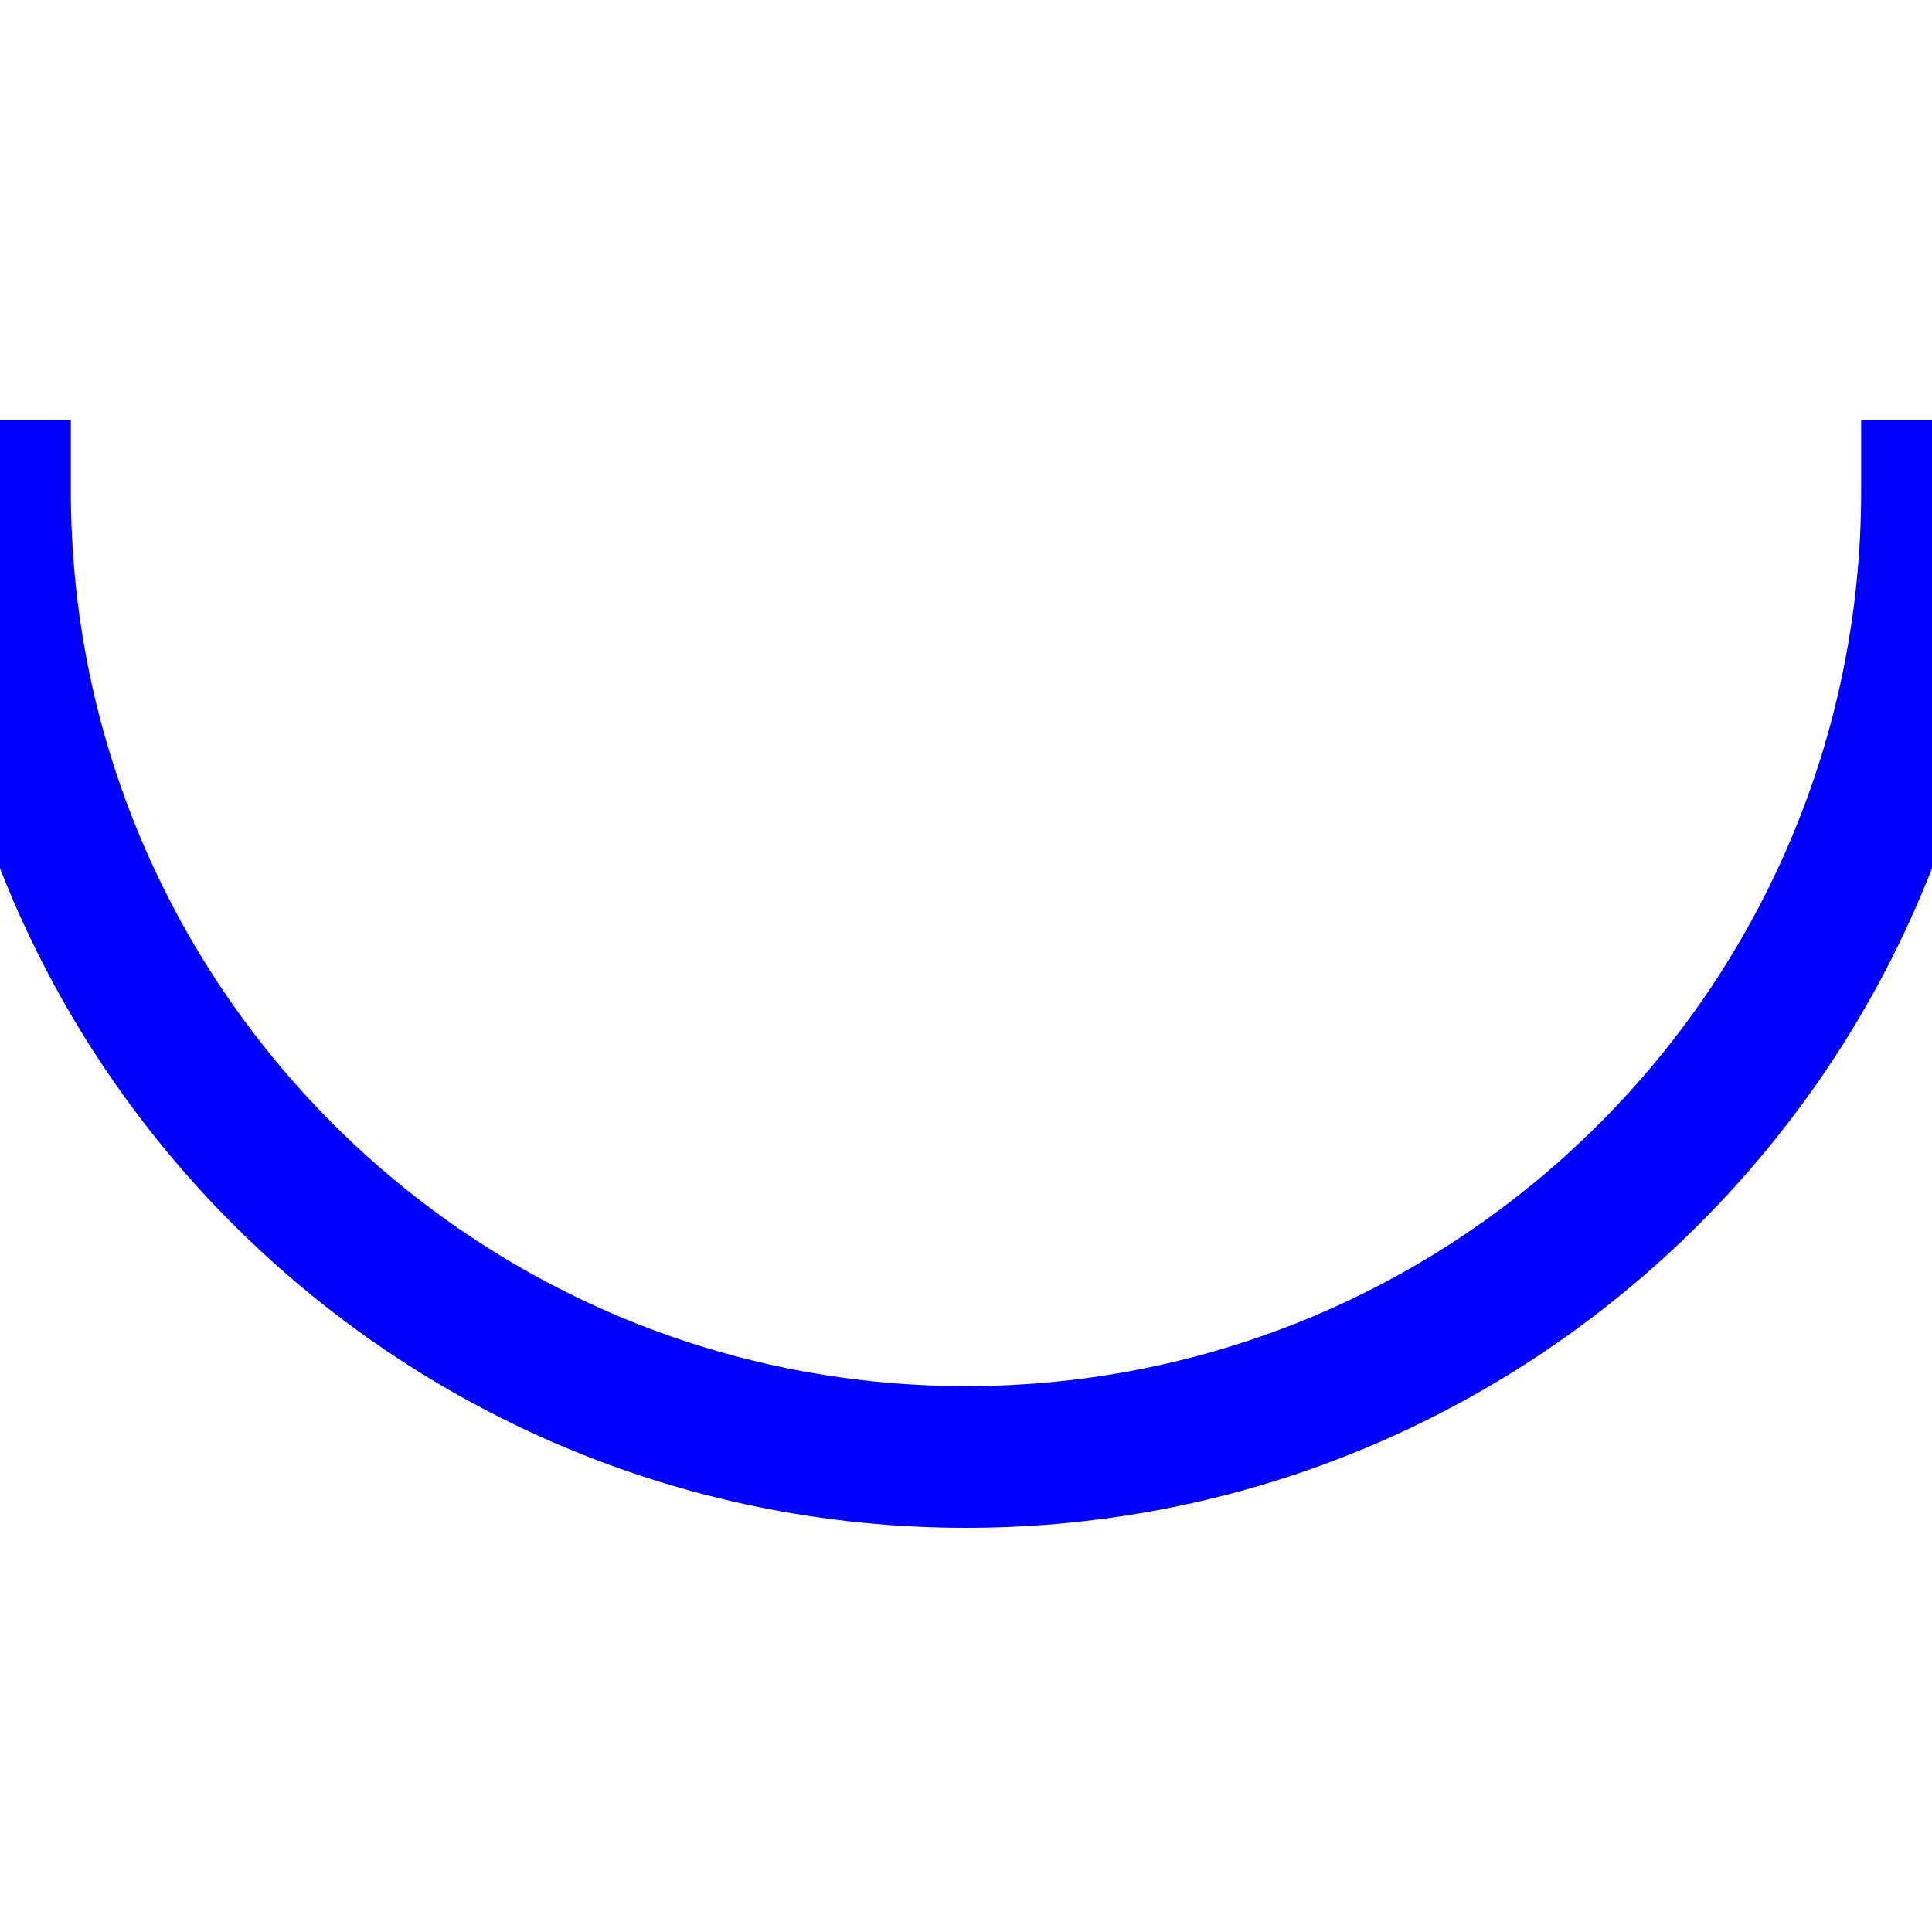
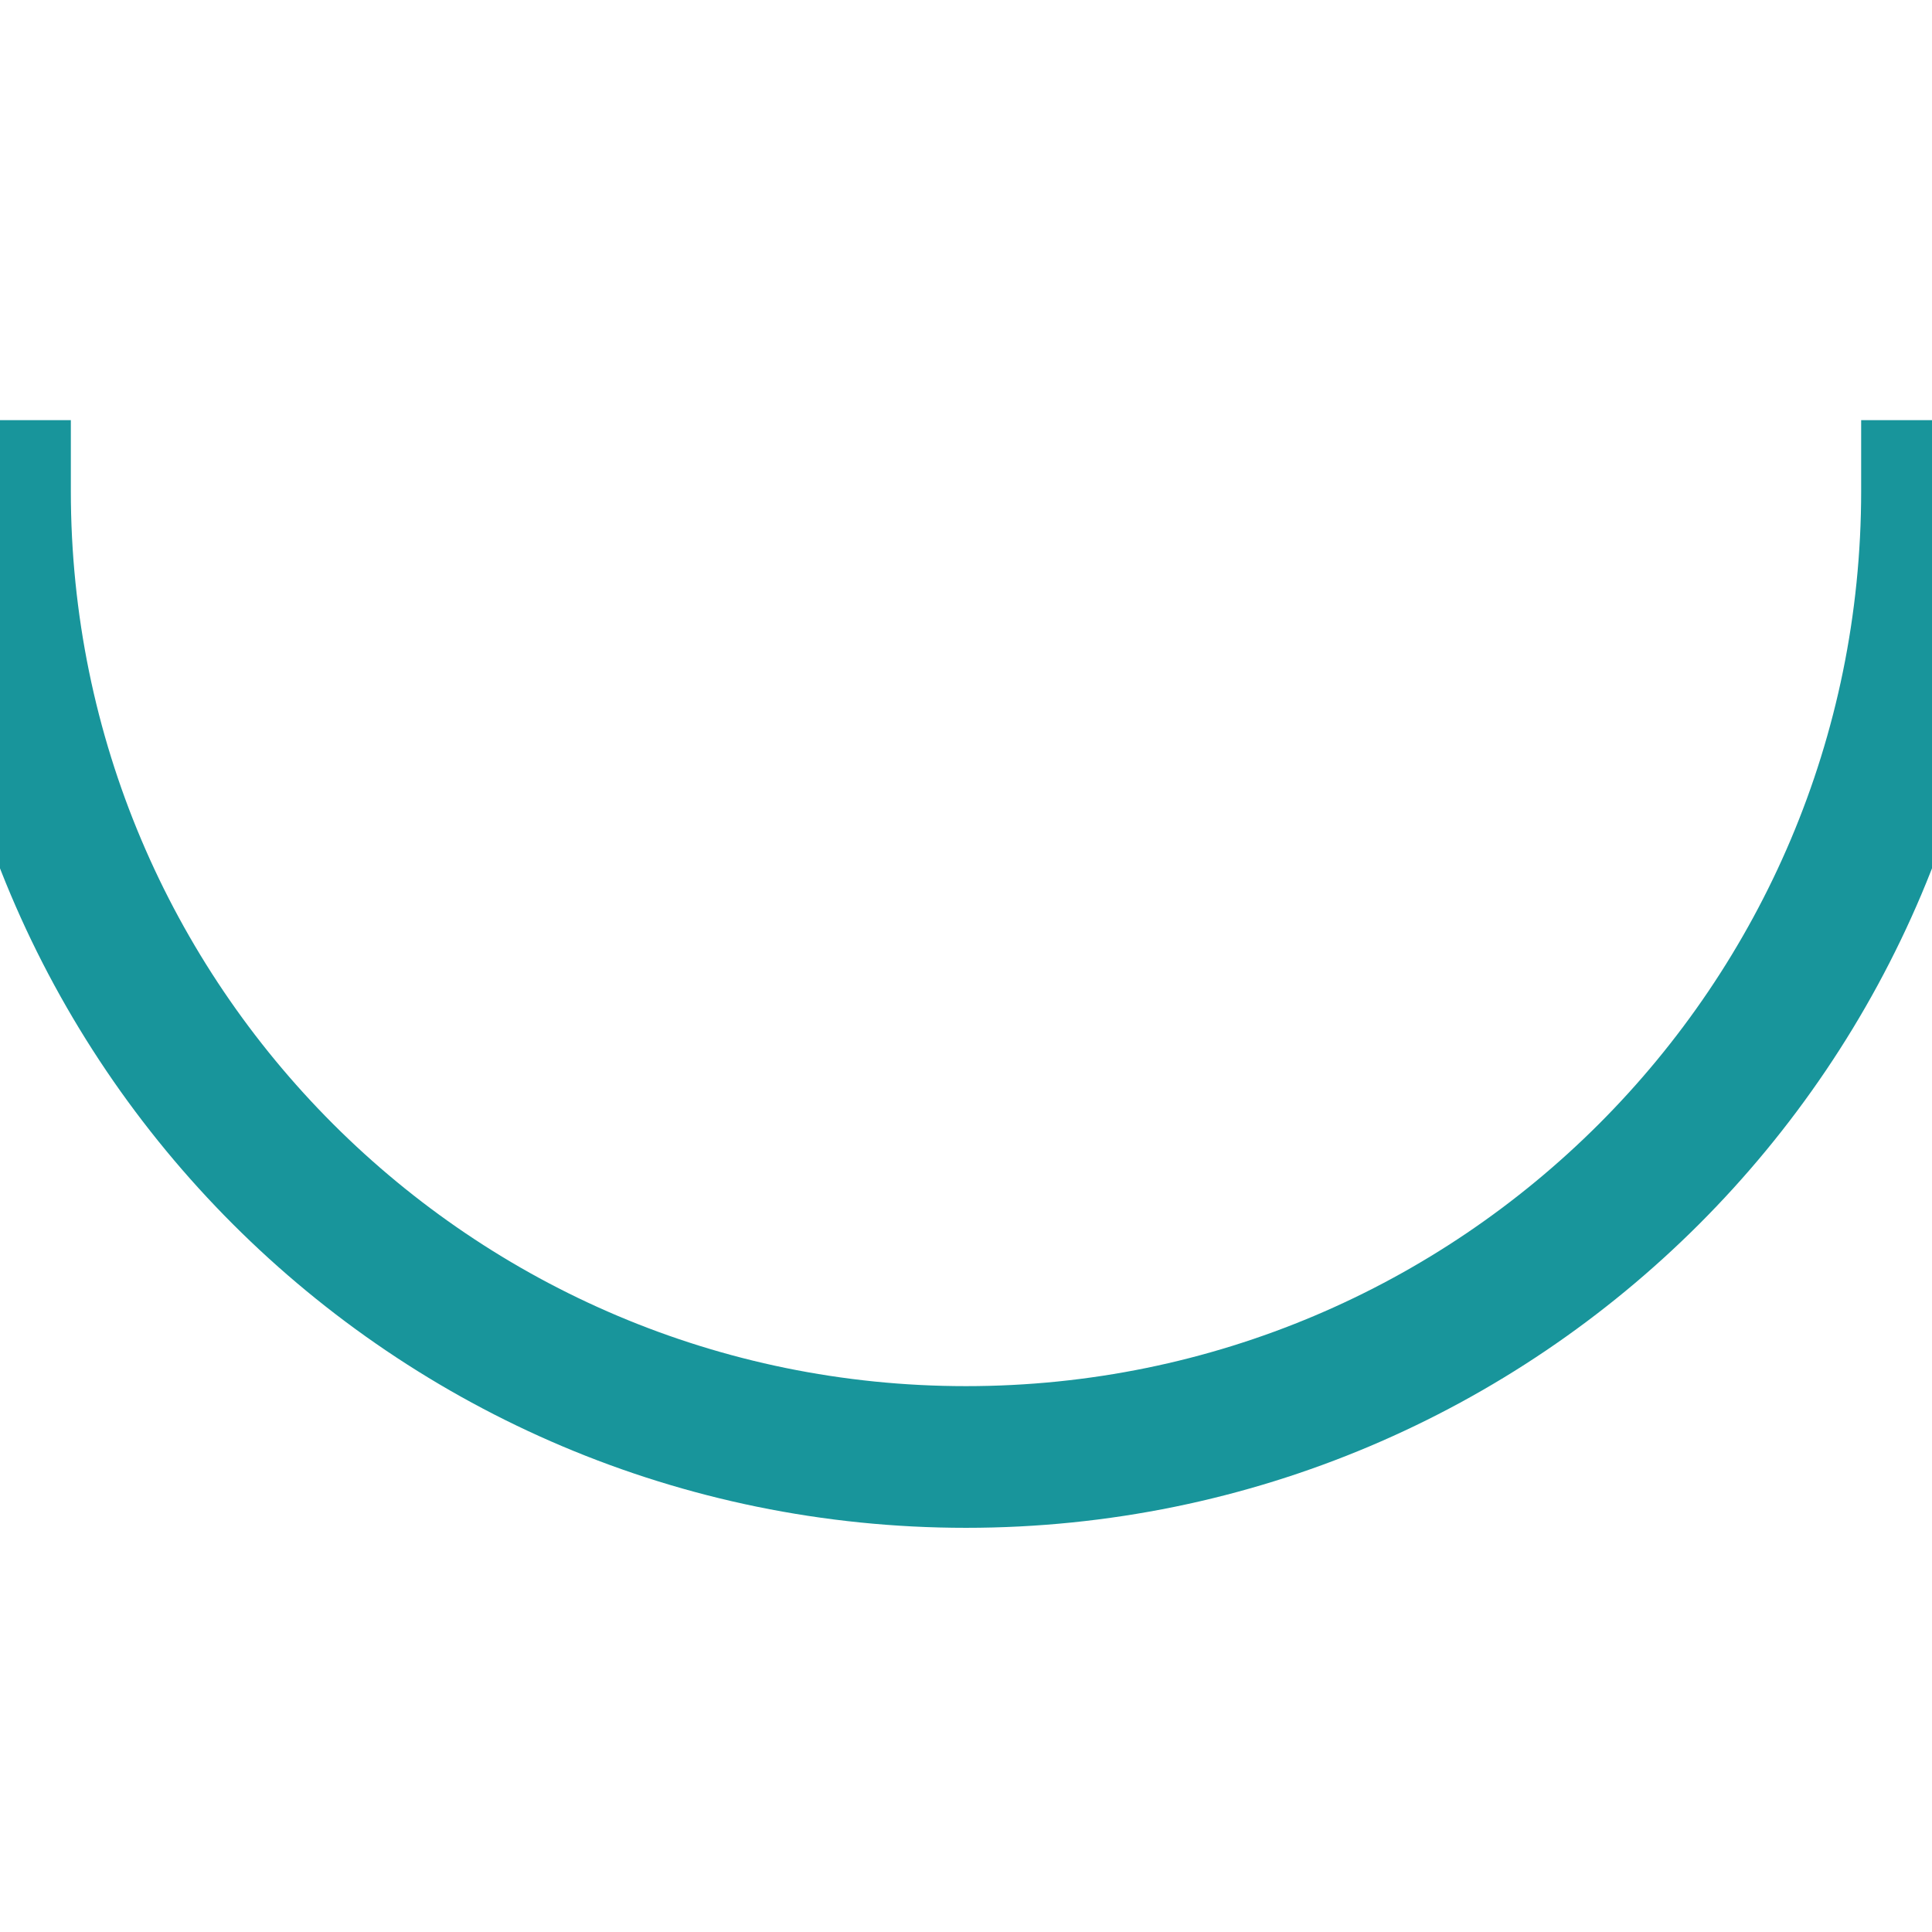
<svg xmlns="http://www.w3.org/2000/svg" width="15" height="15" id="svg3243" version="1.1">
  <defs id="defs3245">
    </defs>
  <g id="layer1" transform="translate(0,-1037.362)">
-     <path style="color:#000000;fill:none;stroke:#0000ff;stroke-width:1.1;stroke-linecap:square;stroke-linejoin:miter;stroke-miterlimit:4;stroke-opacity:1;stroke-dasharray:none;stroke-dashoffset:0;marker:none;visibility:visible;display:inline;overflow:visible;enable-background:accumulate" d="m 15,1041.174 c 0,4.142 -3.358,7.5 -7.5,7.5 -4.142,0 -7.5,-3.358 -7.5,-7.5" id="path2994" />
+     <path style="color:#000000;fill:none;stroke:#18959b;stroke-width:1.1;stroke-linecap:square;stroke-linejoin:miter;stroke-miterlimit:4;stroke-opacity:1;stroke-dasharray:none;stroke-dashoffset:0;marker:none;visibility:visible;display:inline;overflow:visible;enable-background:accumulate" d="m 15,1041.174 c 0,4.142 -3.358,7.5 -7.5,7.5 -4.142,0 -7.5,-3.358 -7.5,-7.5" id="path2994" />
  </g>
</svg>
